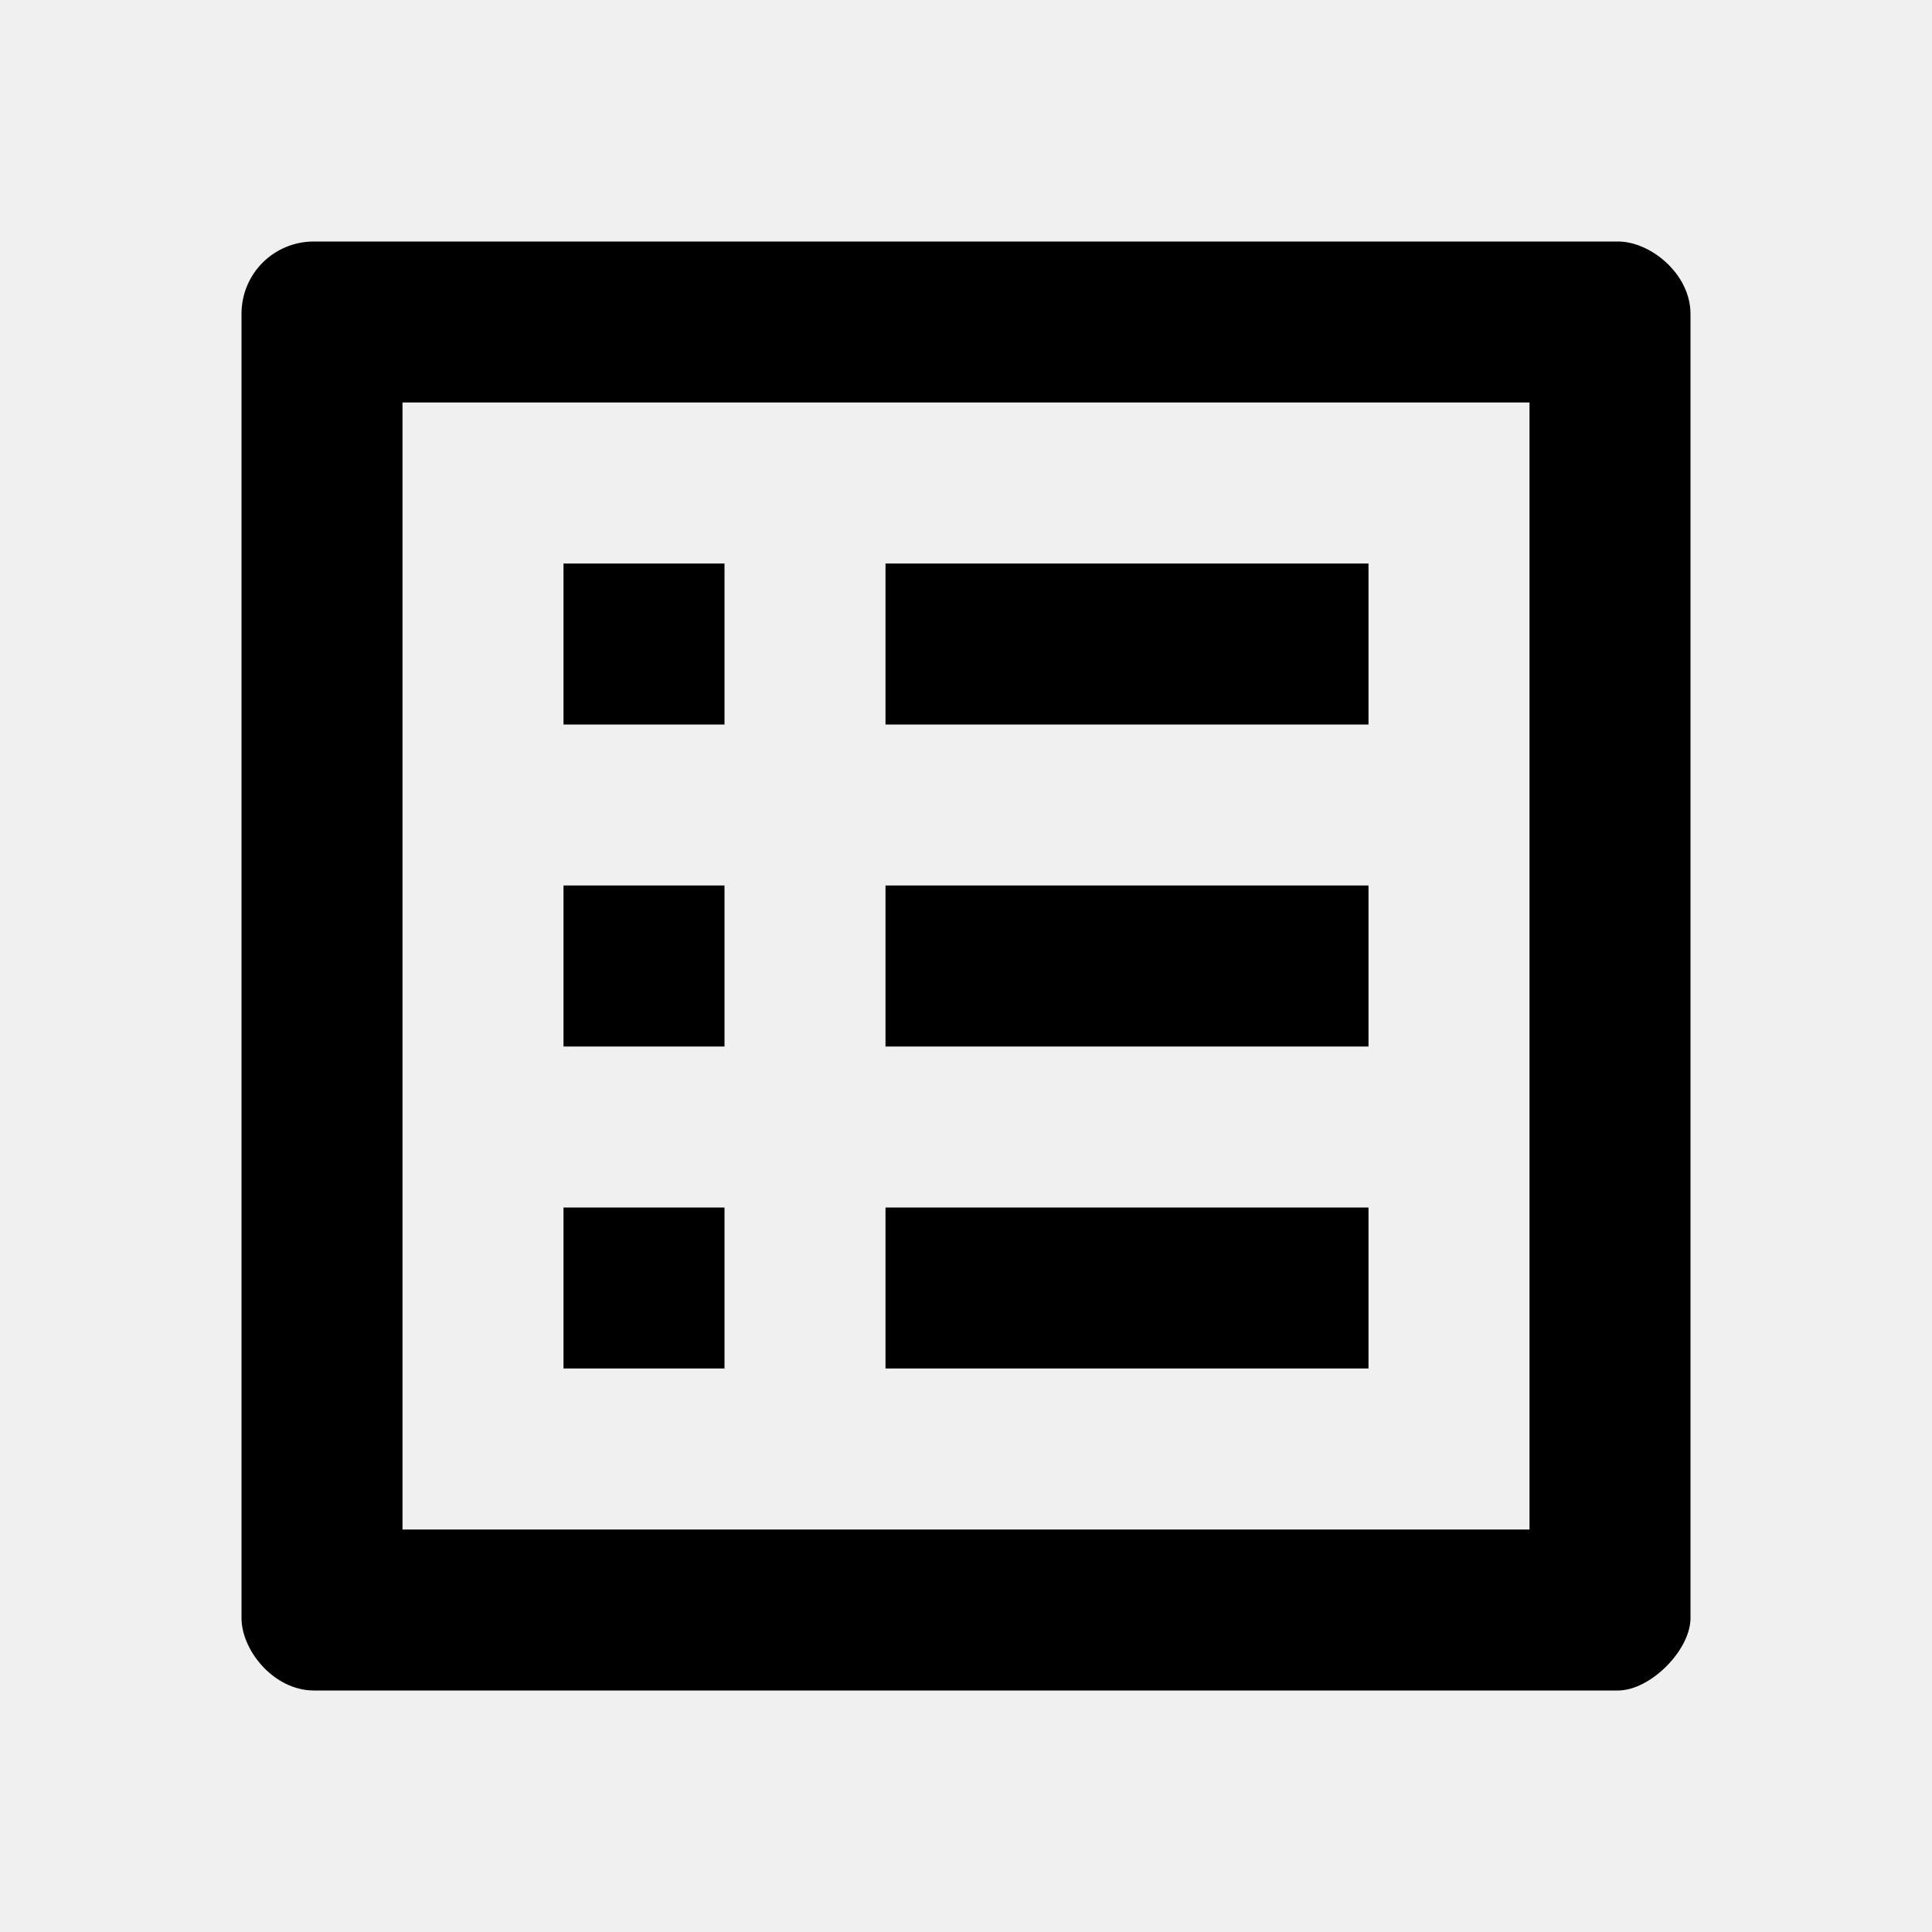
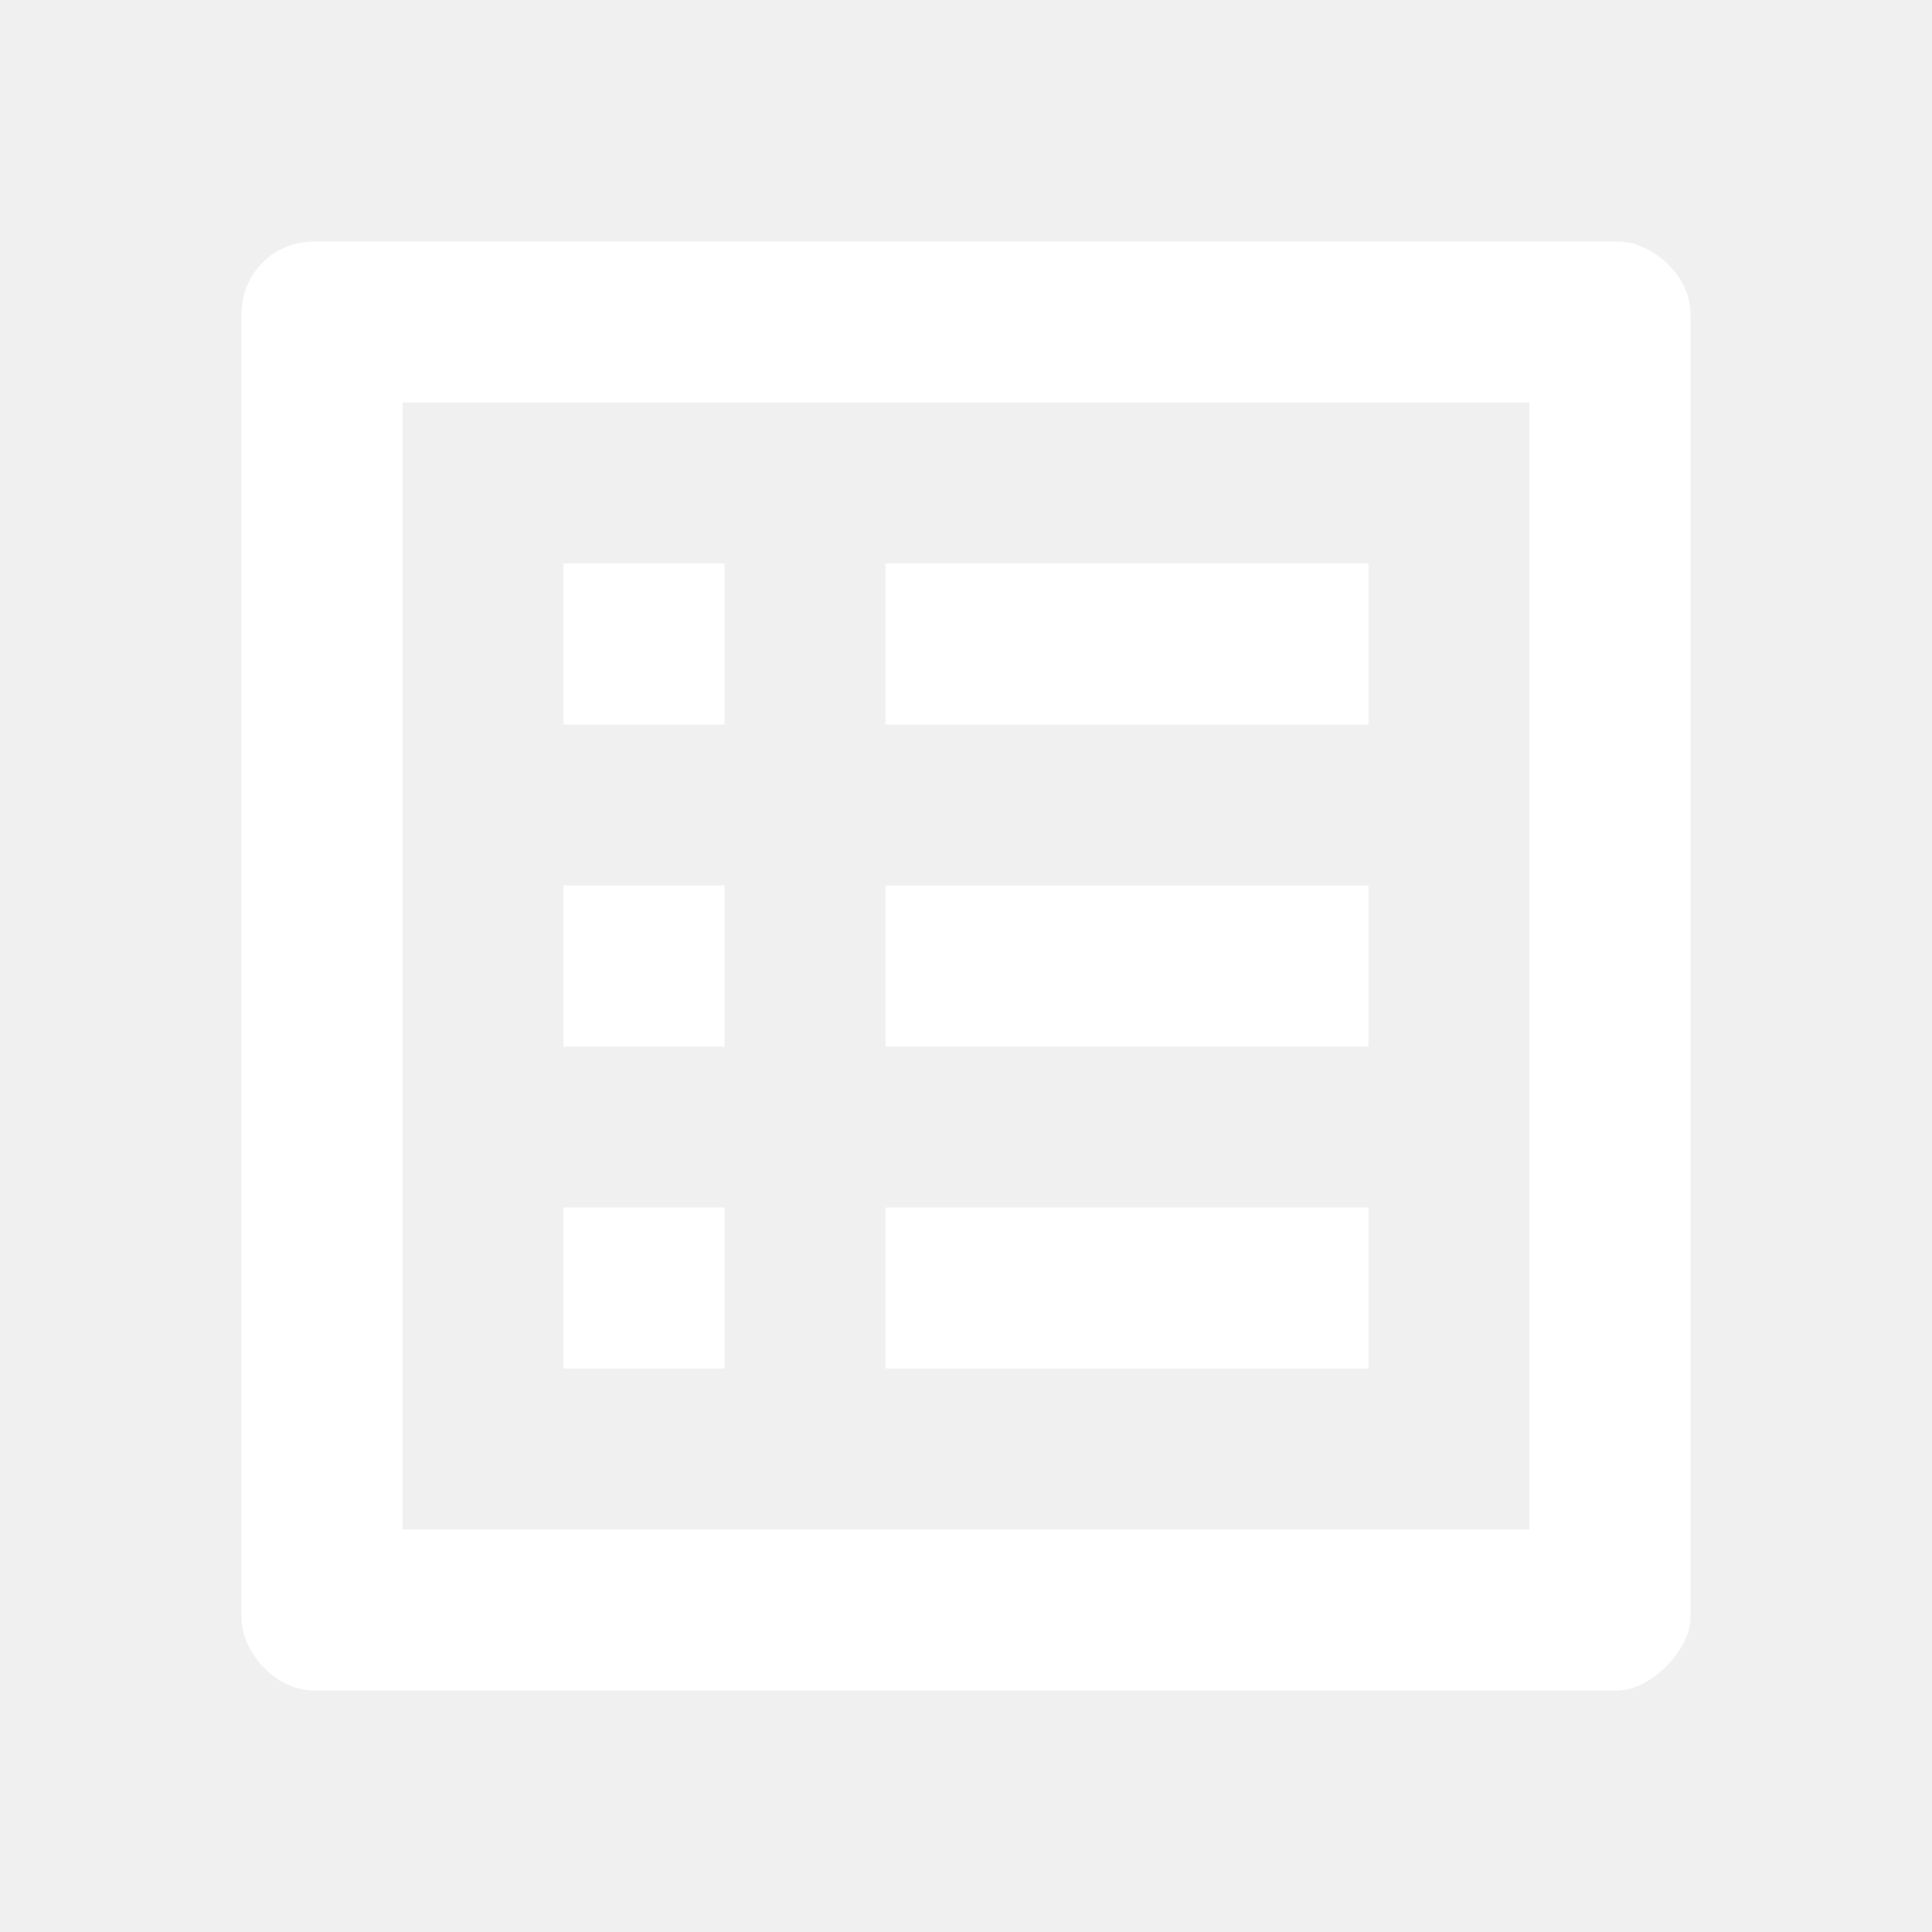
<svg xmlns="http://www.w3.org/2000/svg" width="24" height="24" viewBox="0 0 24 24" fill="none">
-   <path d="M11 7H17V9H11V7ZM11 11H17V13H11V11ZM11 15H17V17H11V15ZM7 7H9V9H7V7ZM7 11H9V13H7V11ZM7 15H9V17H7V15ZM20.1 3H3.9C3.4 3 3 3.4 3 3.9V20.1C3 20.5 3.4 21 3.9 21H20.1C20.5 21 21 20.5 21 20.1V3.9C21 3.4 20.5 3 20.1 3ZM19 19H5V5H19V19Z" fill="black" />
+   <path d="M11 7H17V9H11V7ZM11 11H17V13H11V11ZM11 15H17V17H11V15ZM7 7H9V9H7V7ZM7 11H9V13H7V11ZM7 15H9V17H7V15ZM20.1 3H3.9C3.4 3 3 3.4 3 3.9V20.1C3 20.5 3.4 21 3.9 21H20.1C20.5 21 21 20.5 21 20.1V3.9C21 3.4 20.5 3 20.1 3ZM19 19H5V5H19V19Z" fill="#fff" />
</svg>
